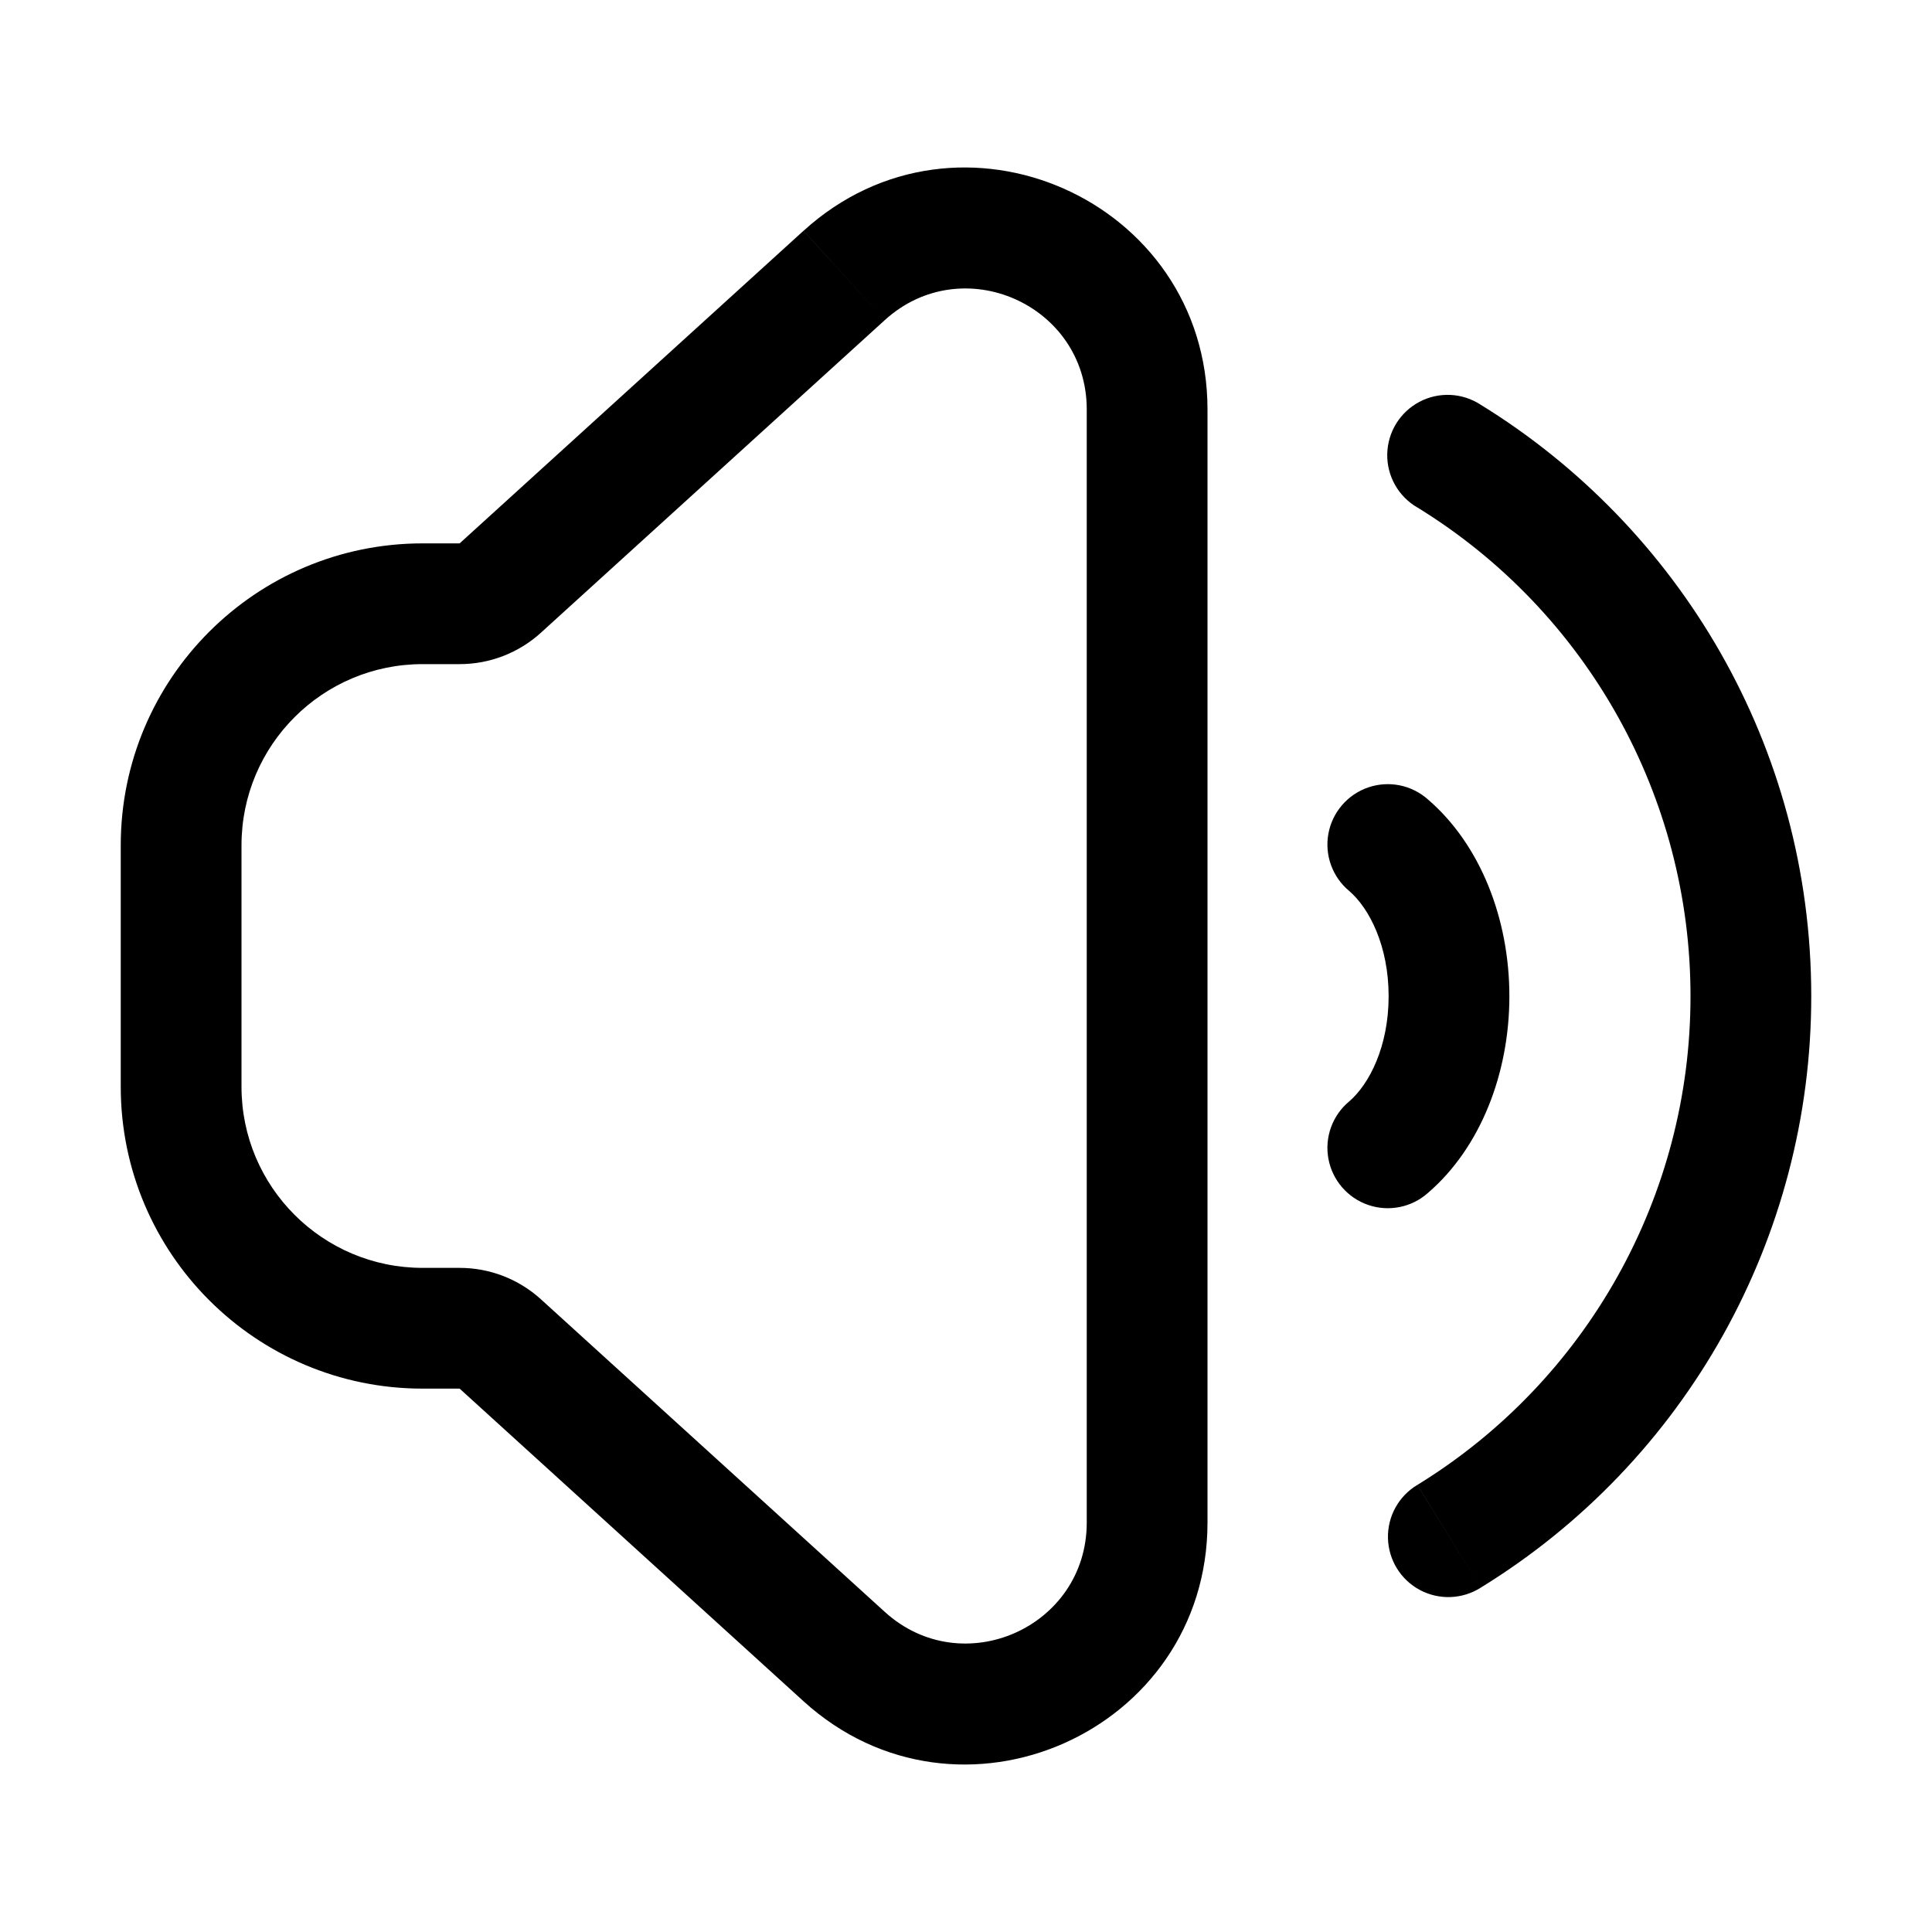
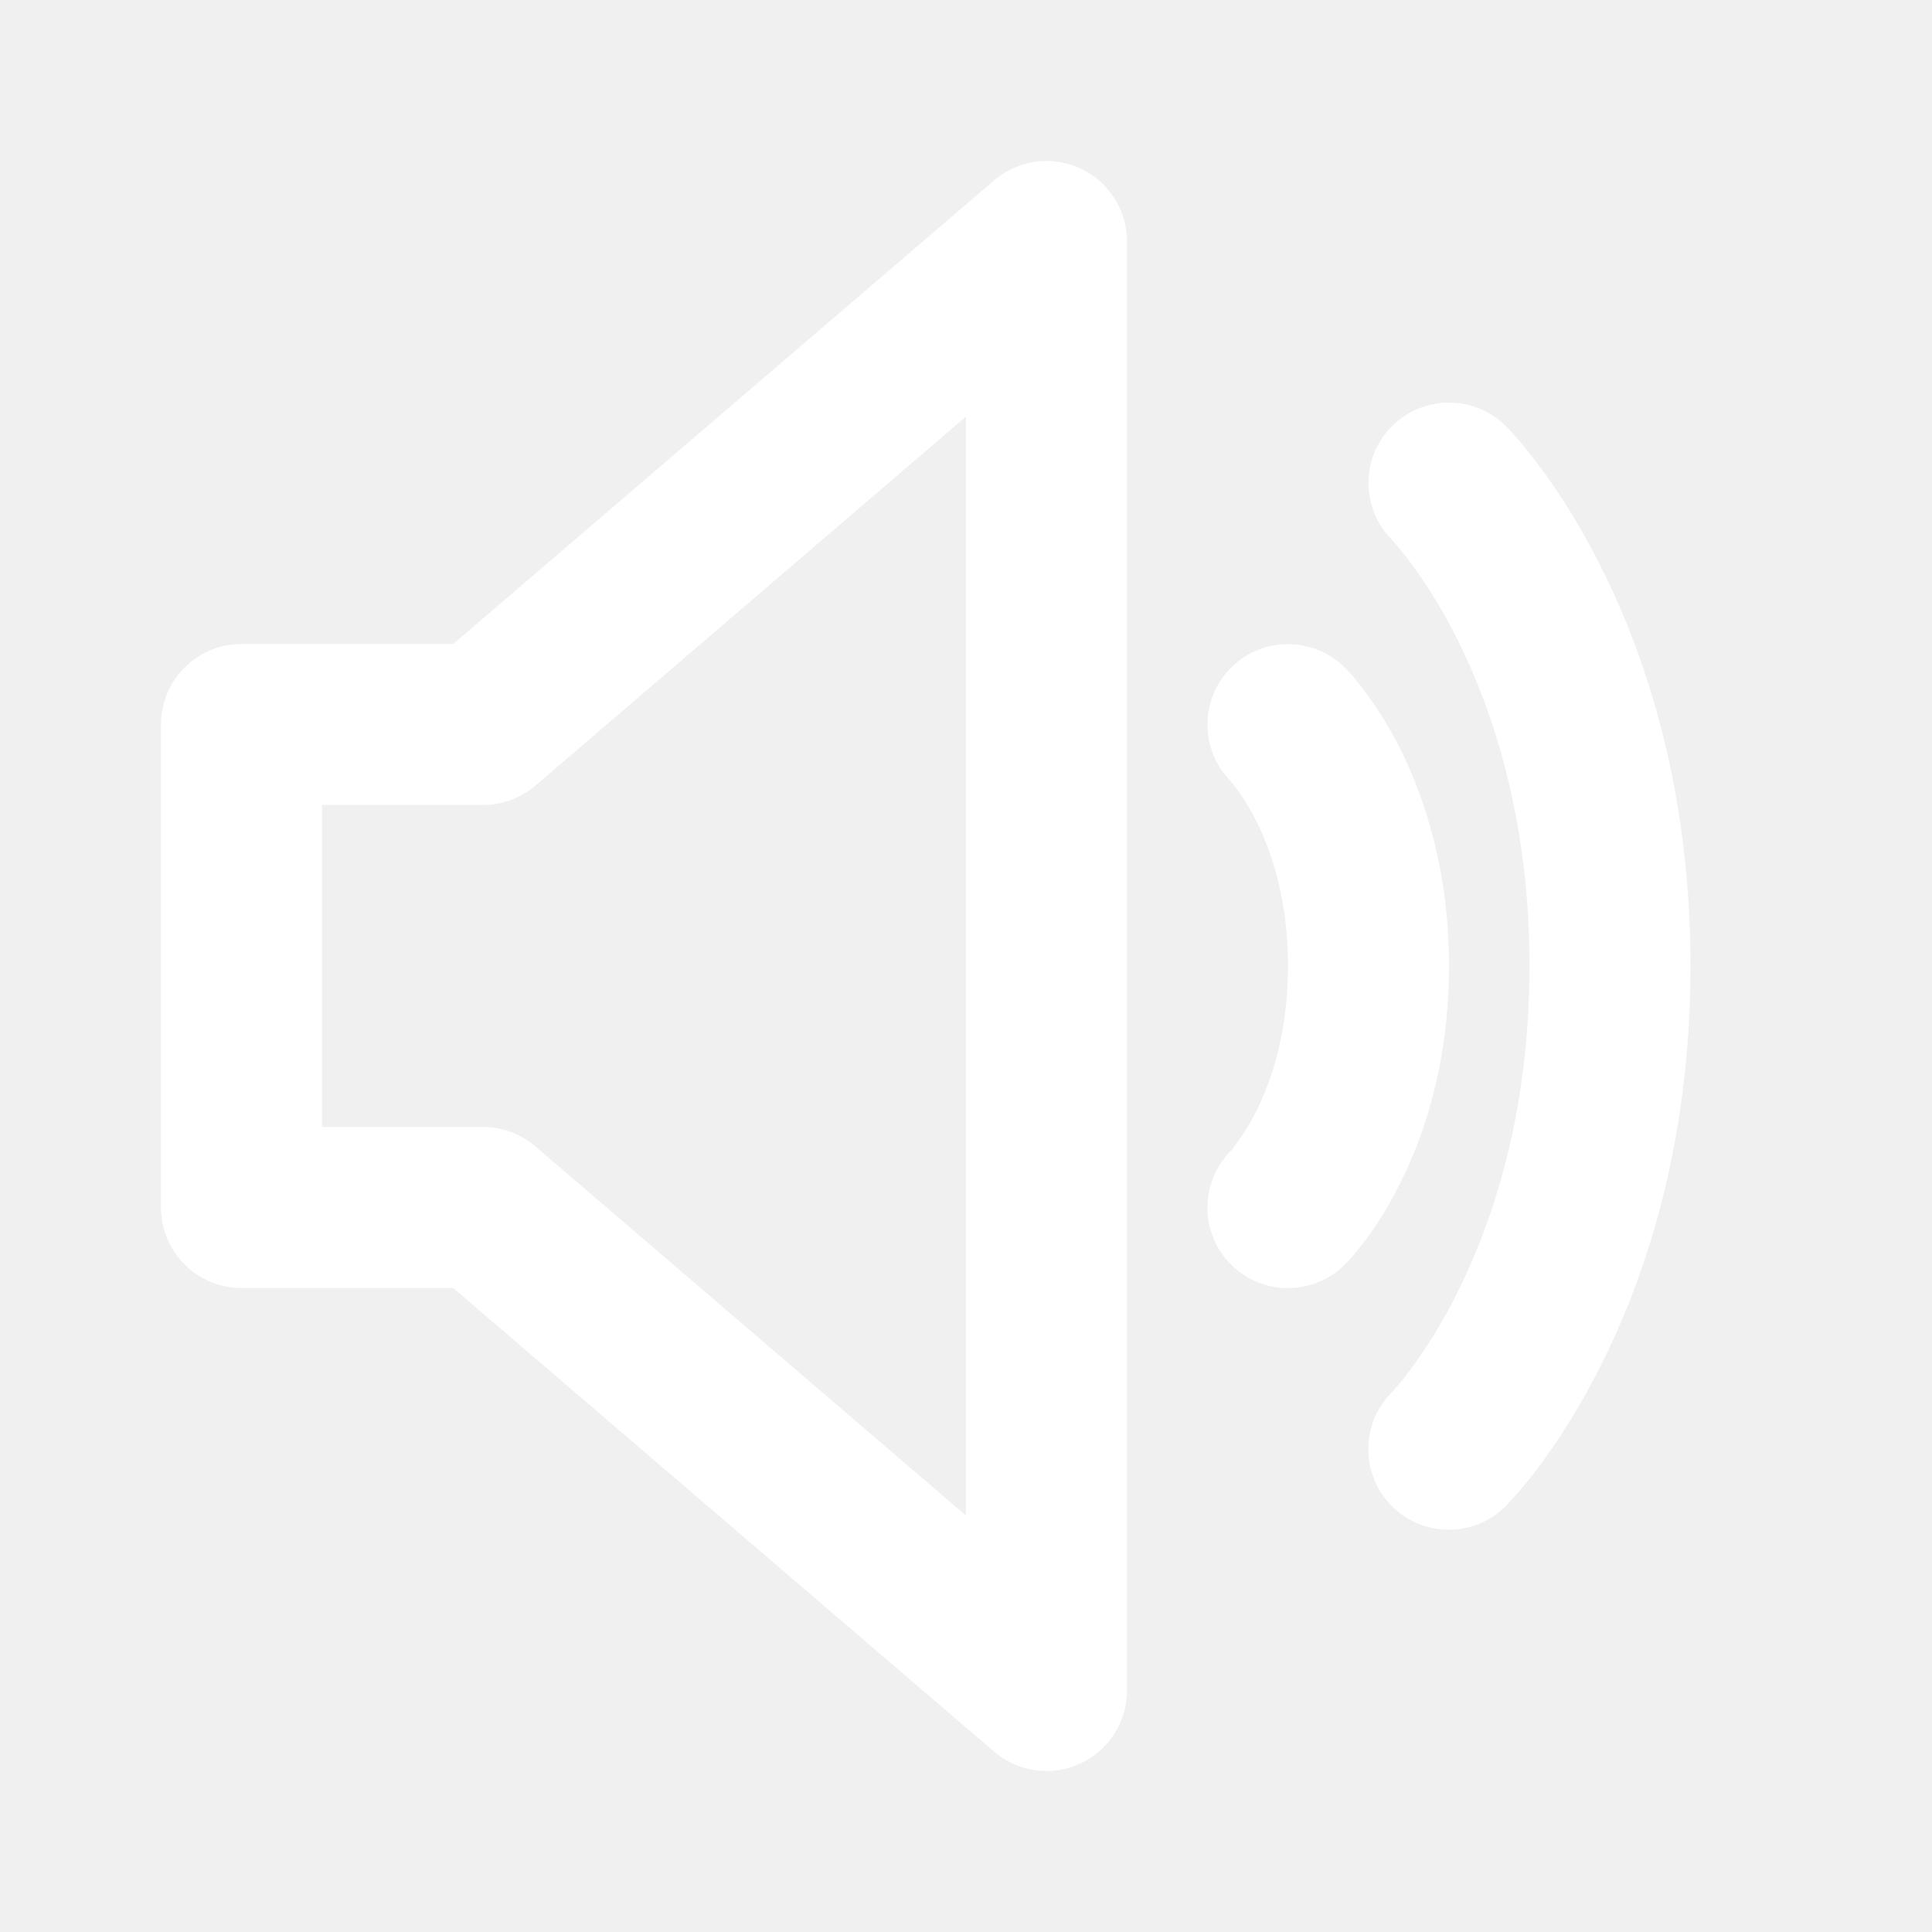
- <svg xmlns="http://www.w3.org/2000/svg" t="1723425955616" class="icon" viewBox="0 0 1024 1024" version="1.1" p-id="7604" width="200" height="200">
-   <path d="M0 0h1024v1024H0z" fill="#FFFFFF" p-id="7605" />
-   <path d="M784.768 214.496a32 32 0 1 0-33.568 54.464l33.6-54.464z m-33.568 572.544a32 32 0 1 0 33.6 54.464l-33.6-54.464z m5.664-363.296a32 32 0 1 0-41.728 48.512l41.728-48.512z m-41.728 160a32 32 0 1 0 41.728 48.512l-41.728-48.512z m-267.712-437.76l-21.536-23.68 21.536 23.68z m0 732.032l-21.536 23.68 21.536-23.68zM265.152 712.32l21.536-23.68-21.536 23.68z m0-400.64L243.616 288l21.536 23.68z m486.08-42.72A303.808 303.808 0 0 1 896 528h64c0-132.608-70.144-248.8-175.232-313.504l-33.568 54.464zM896 528a303.808 303.808 0 0 1-144.768 259.04l33.568 54.464A367.776 367.776 0 0 0 960 528h-64z m-180.864-55.744c10.688 9.216 20.864 29.184 20.864 55.744h64c0-41.088-15.424-80.416-43.136-104.256l-41.728 48.512zM736 528c0 26.56-10.176 46.528-20.864 55.744l41.728 48.512C784.576 608.416 800 569.088 800 528h-64zM128 576v-128H64v128h64z m96-224h19.616V288H224v64z m19.616 320H224v64h19.616v-64zM64 576a160 160 0 0 0 160 160v-64a96 96 0 0 1-96-96H64z m64-128a96 96 0 0 1 96-96V288a160 160 0 0 0-160 160h64z m158.688-112.64l182.272-165.696-43.072-47.36L243.616 288l43.072 47.36zM576 217.024v589.952h64V217.024h-64z m-107.04 637.312L286.688 688.64 243.616 736l182.272 165.696 43.072-47.36zM576 806.976c0 55.584-65.92 84.736-107.04 47.36l-43.072 47.36c82.24 74.752 214.112 16.416 214.112-94.72h-64zM468.96 169.664C510.048 132.288 576 161.44 576 217.024h64c0-111.136-131.872-169.472-214.08-94.72l43.04 47.36zM243.616 736l43.072-47.36A64 64 0 0 0 243.616 672v64z m0-384a64 64 0 0 0 43.072-16.64L243.616 288v64z" fill="#000000" p-id="7606" />
+ <svg xmlns="http://www.w3.org/2000/svg" t="1723429085055" class="icon" viewBox="0 0 1024 1024" version="1.1" p-id="5111" width="200" height="200">
+   <path d="M572.501 89.216A42.667 42.667 0 0 1 597.333 128v768a42.667 42.667 0 0 1-70.4 32.427L240.213 682.667H128a42.667 42.667 0 0 1-42.667-42.667V384a42.667 42.667 0 0 1 42.667-42.667h112.213l286.72-245.76a42.667 42.667 0 0 1 45.568-6.357zM512 220.8L283.733 416.427A42.667 42.667 0 0 1 256 426.667H170.667v170.667h85.333a42.667 42.667 0 0 1 27.733 10.24L512 803.285V220.757z m225.835 5.077a42.667 42.667 0 0 1 60.331 0l0.085 0.043 0.043 0.085 0.171 0.171 0.427 0.427a106.624 106.624 0 0 1 4.864 5.333c2.987 3.413 7.04 8.277 11.691 14.507 9.387 12.459 21.461 30.635 33.365 54.528C872.789 348.8 896 419.285 896 512s-23.211 163.2-47.189 211.072c-11.947 23.893-23.979 42.069-33.323 54.528a249.472 249.472 0 0 1-16.597 19.84l-0.427 0.427-0.171 0.171-0.043 0.085h-0.043v0.043a42.667 42.667 0 0 1-60.587-60.16l0.213-0.171 1.707-1.92c1.707-1.92 4.352-5.12 7.68-9.515a272.64 272.64 0 0 0 25.301-41.472c18.688-37.461 38.144-94.976 38.144-172.928s-19.456-135.467-38.144-172.928a272.768 272.768 0 0 0-25.344-41.472 165.888 165.888 0 0 0-9.387-11.435l-0.171-0.213a42.667 42.667 0 0 1 0.213-60.16z m-85.333 128a42.667 42.667 0 0 1 60.331 0l0.085 0.043 0.043 0.085 0.128 0.128 0.341 0.341 0.853 0.853 2.347 2.603a200.405 200.405 0 0 1 25.557 38.997c13.227 26.581 25.813 65.067 25.813 115.115s-12.544 88.533-25.856 115.072c-6.571 13.227-13.312 23.381-18.688 30.549a144.341 144.341 0 0 1-9.173 11.093l-0.853 0.853-0.341 0.341-0.128 0.128-0.085 0.085a42.667 42.667 0 0 1-60.501-60.203 114.816 114.816 0 0 0 13.44-20.992c8.107-16.128 16.853-41.643 16.853-76.928s-8.789-60.8-16.811-76.928a114.901 114.901 0 0 0-13.483-20.992 42.667 42.667 0 0 1 0.085-60.245z" fill="#ffffff" p-id="5112" />
</svg>
